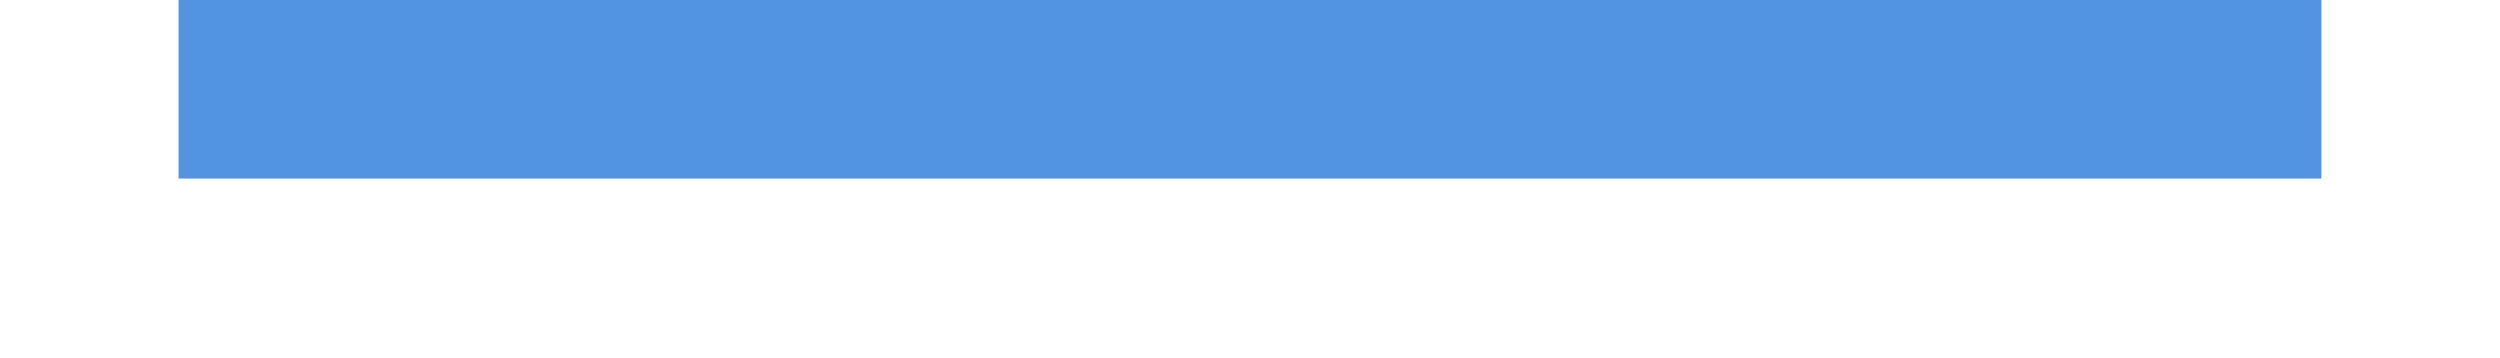
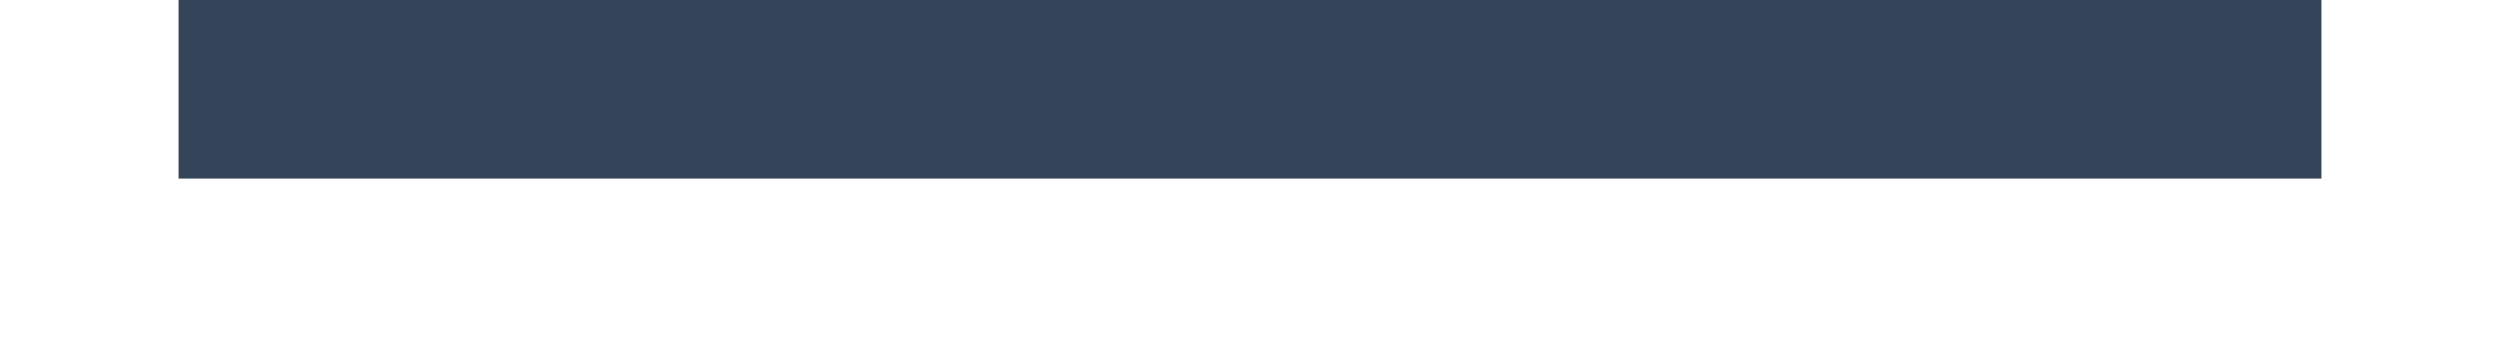
<svg xmlns="http://www.w3.org/2000/svg" xmlns:ns1="http://www.openswatchbook.org/uri/2009/osb" xmlns:xlink="http://www.w3.org/1999/xlink" width="28" height="4" id="svg11300" version="1.0" style="display:inline;enable-background:new">
  <defs id="defs3">
    <linearGradient id="selected_bg_color" ns1:paint="solid">
-       <stop style="stop-color:#5294e2;stop-opacity:1;" offset="0" id="stop4137" />
+       <stop style="stop-color:#34455A;stop-opacity:1;" offset="0" id="stop4137" />
    </linearGradient>
    <linearGradient xlink:href="#selected_bg_color" id="linearGradient4139" x1="14" y1="296" x2="14" y2="298" gradientUnits="userSpaceOnUse" />
  </defs>
  <g style="display:inline" id="layer1" transform="translate(0,-296)">
    <rect style="opacity:1;fill:url(#linearGradient4139);fill-opacity:1;stroke:none" id="rect4270-9" width="24" height="2" x="2" y="296" />
  </g>
</svg>
